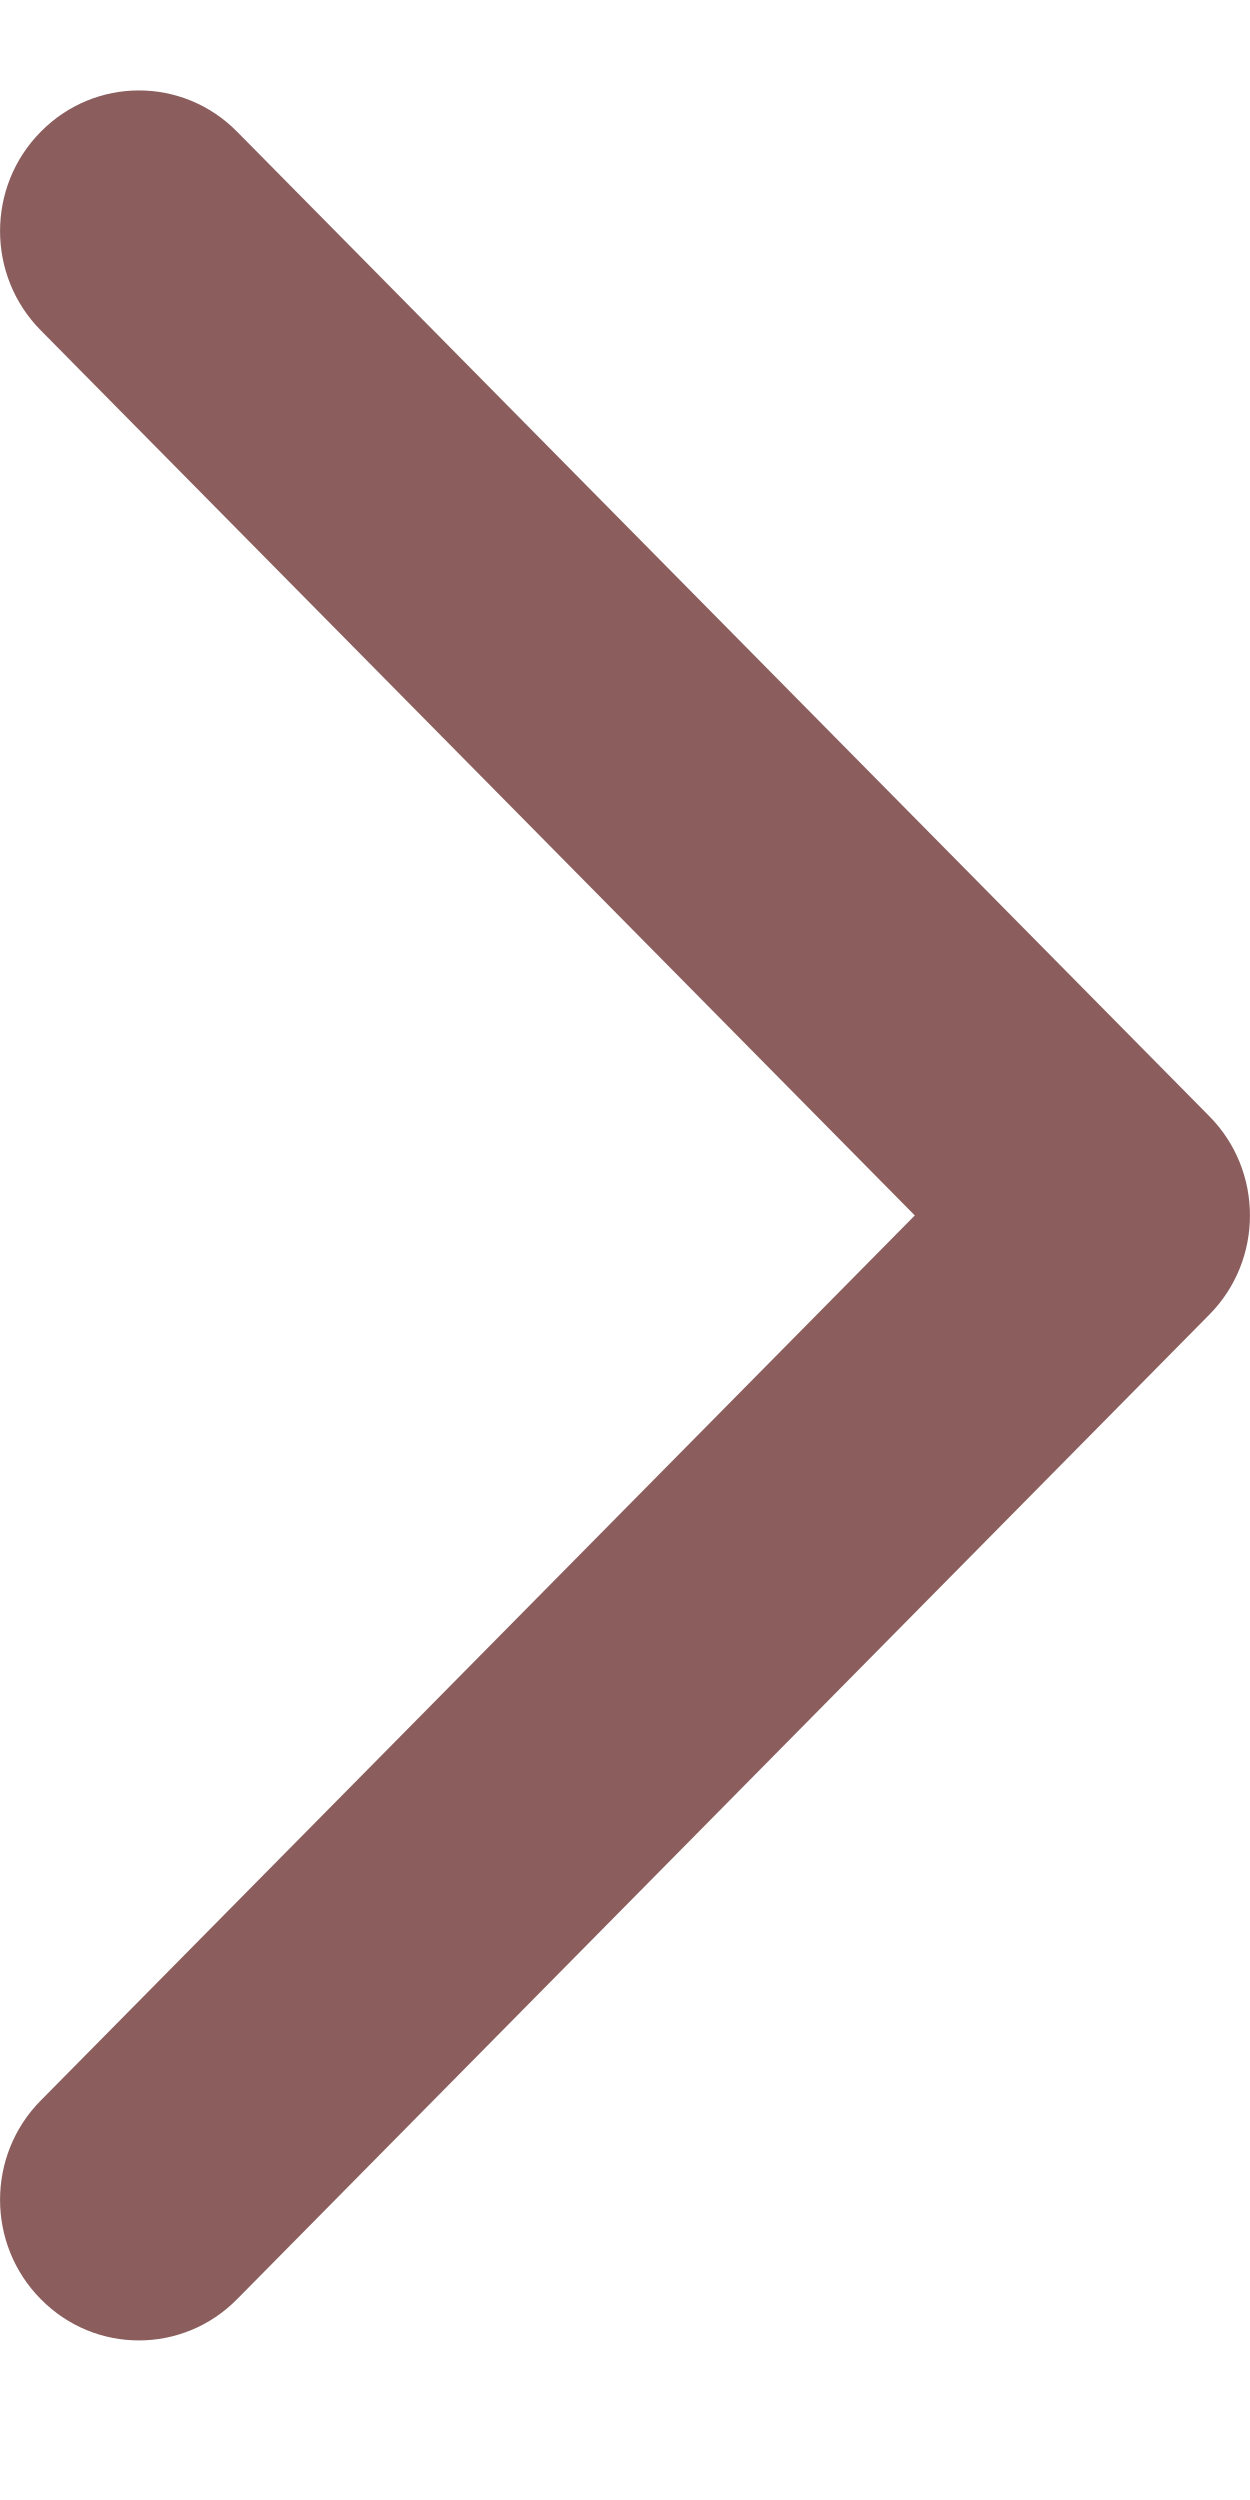
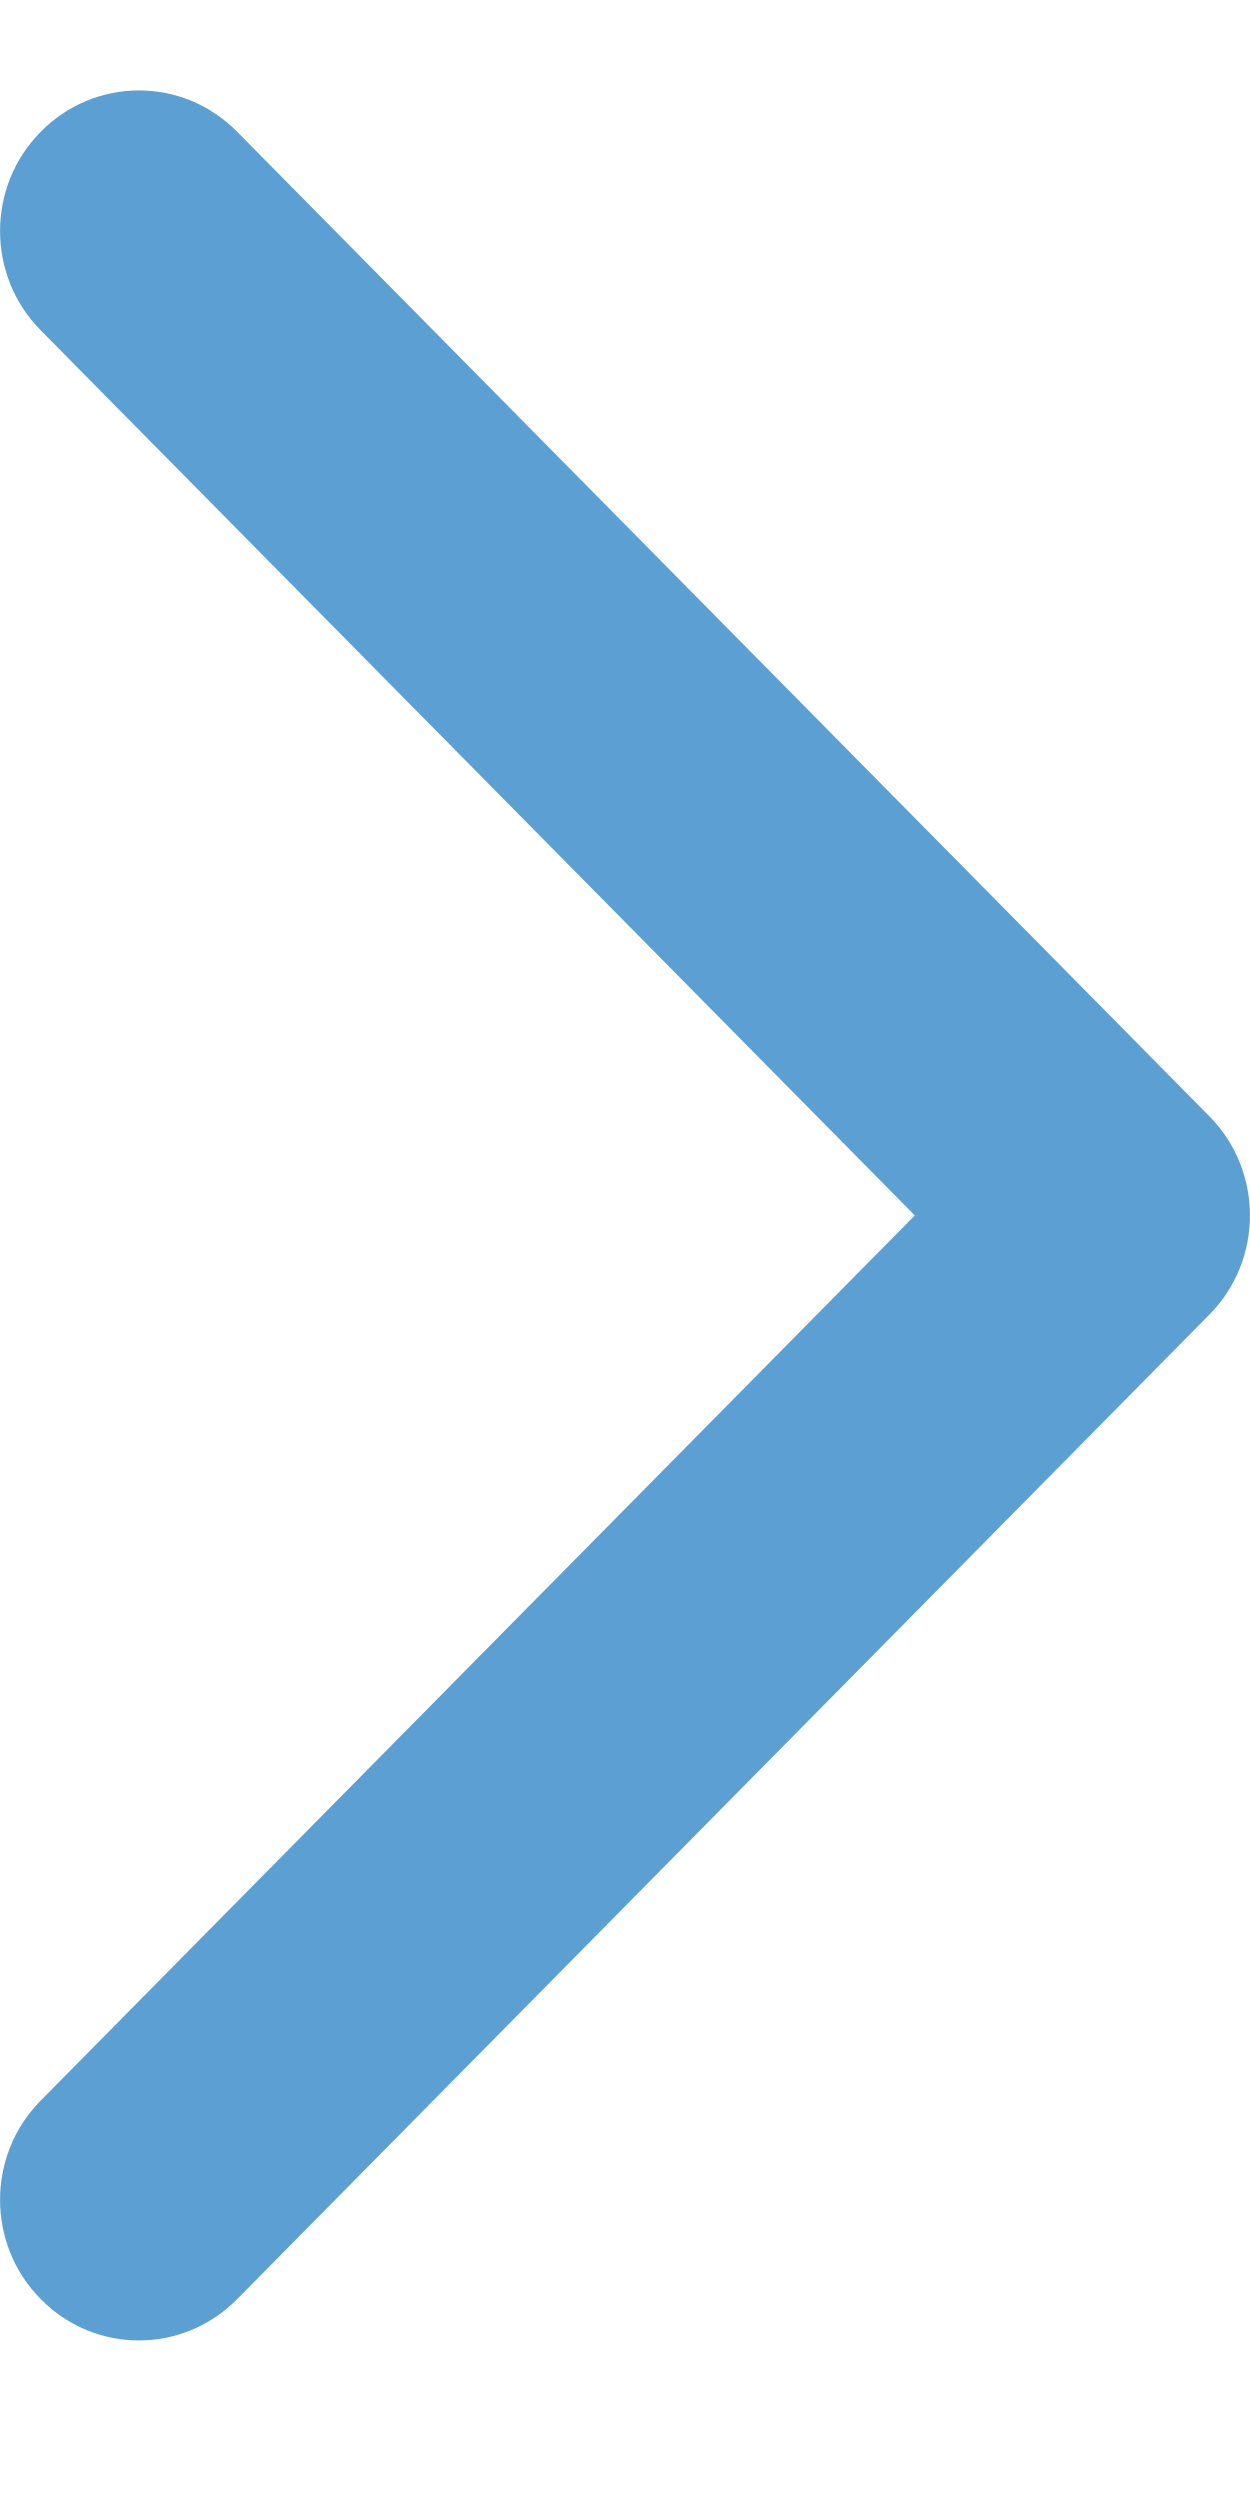
<svg xmlns="http://www.w3.org/2000/svg" width="6px" height="12px" viewBox="0 0 6 12" version="1.1">
  <g id="Page-1" stroke="none" stroke-width="1" fill="none" fill-rule="evenodd">
-     <g id="ColdCrypto-Ready" transform="translate(-895, -3357)" fill="#8b5d5d">
+     <g id="ColdCrypto-Ready" transform="translate(-895, -3357)" fill="#5ca0d3">
      <g id="IOS-only" transform="translate(343, 3288.434)">
        <g id="Group-Copy" transform="translate(109, 61)">
          <path d="M444.138,8.198 C443.878,7.934 443.456,7.934 443.196,8.198 C442.935,8.461 442.935,8.889 443.196,9.152 L447.391,13.4 L443.196,17.648 C442.935,17.911 442.935,18.339 443.196,18.602 C443.326,18.734 443.496,18.8 443.667,18.8 C443.837,18.8 444.008,18.734 444.138,18.602 L448.804,13.877 C449.065,13.614 449.065,13.186 448.804,12.923 L444.138,8.198 Z" id="Icon" />
        </g>
      </g>
    </g>
  </g>
</svg>
